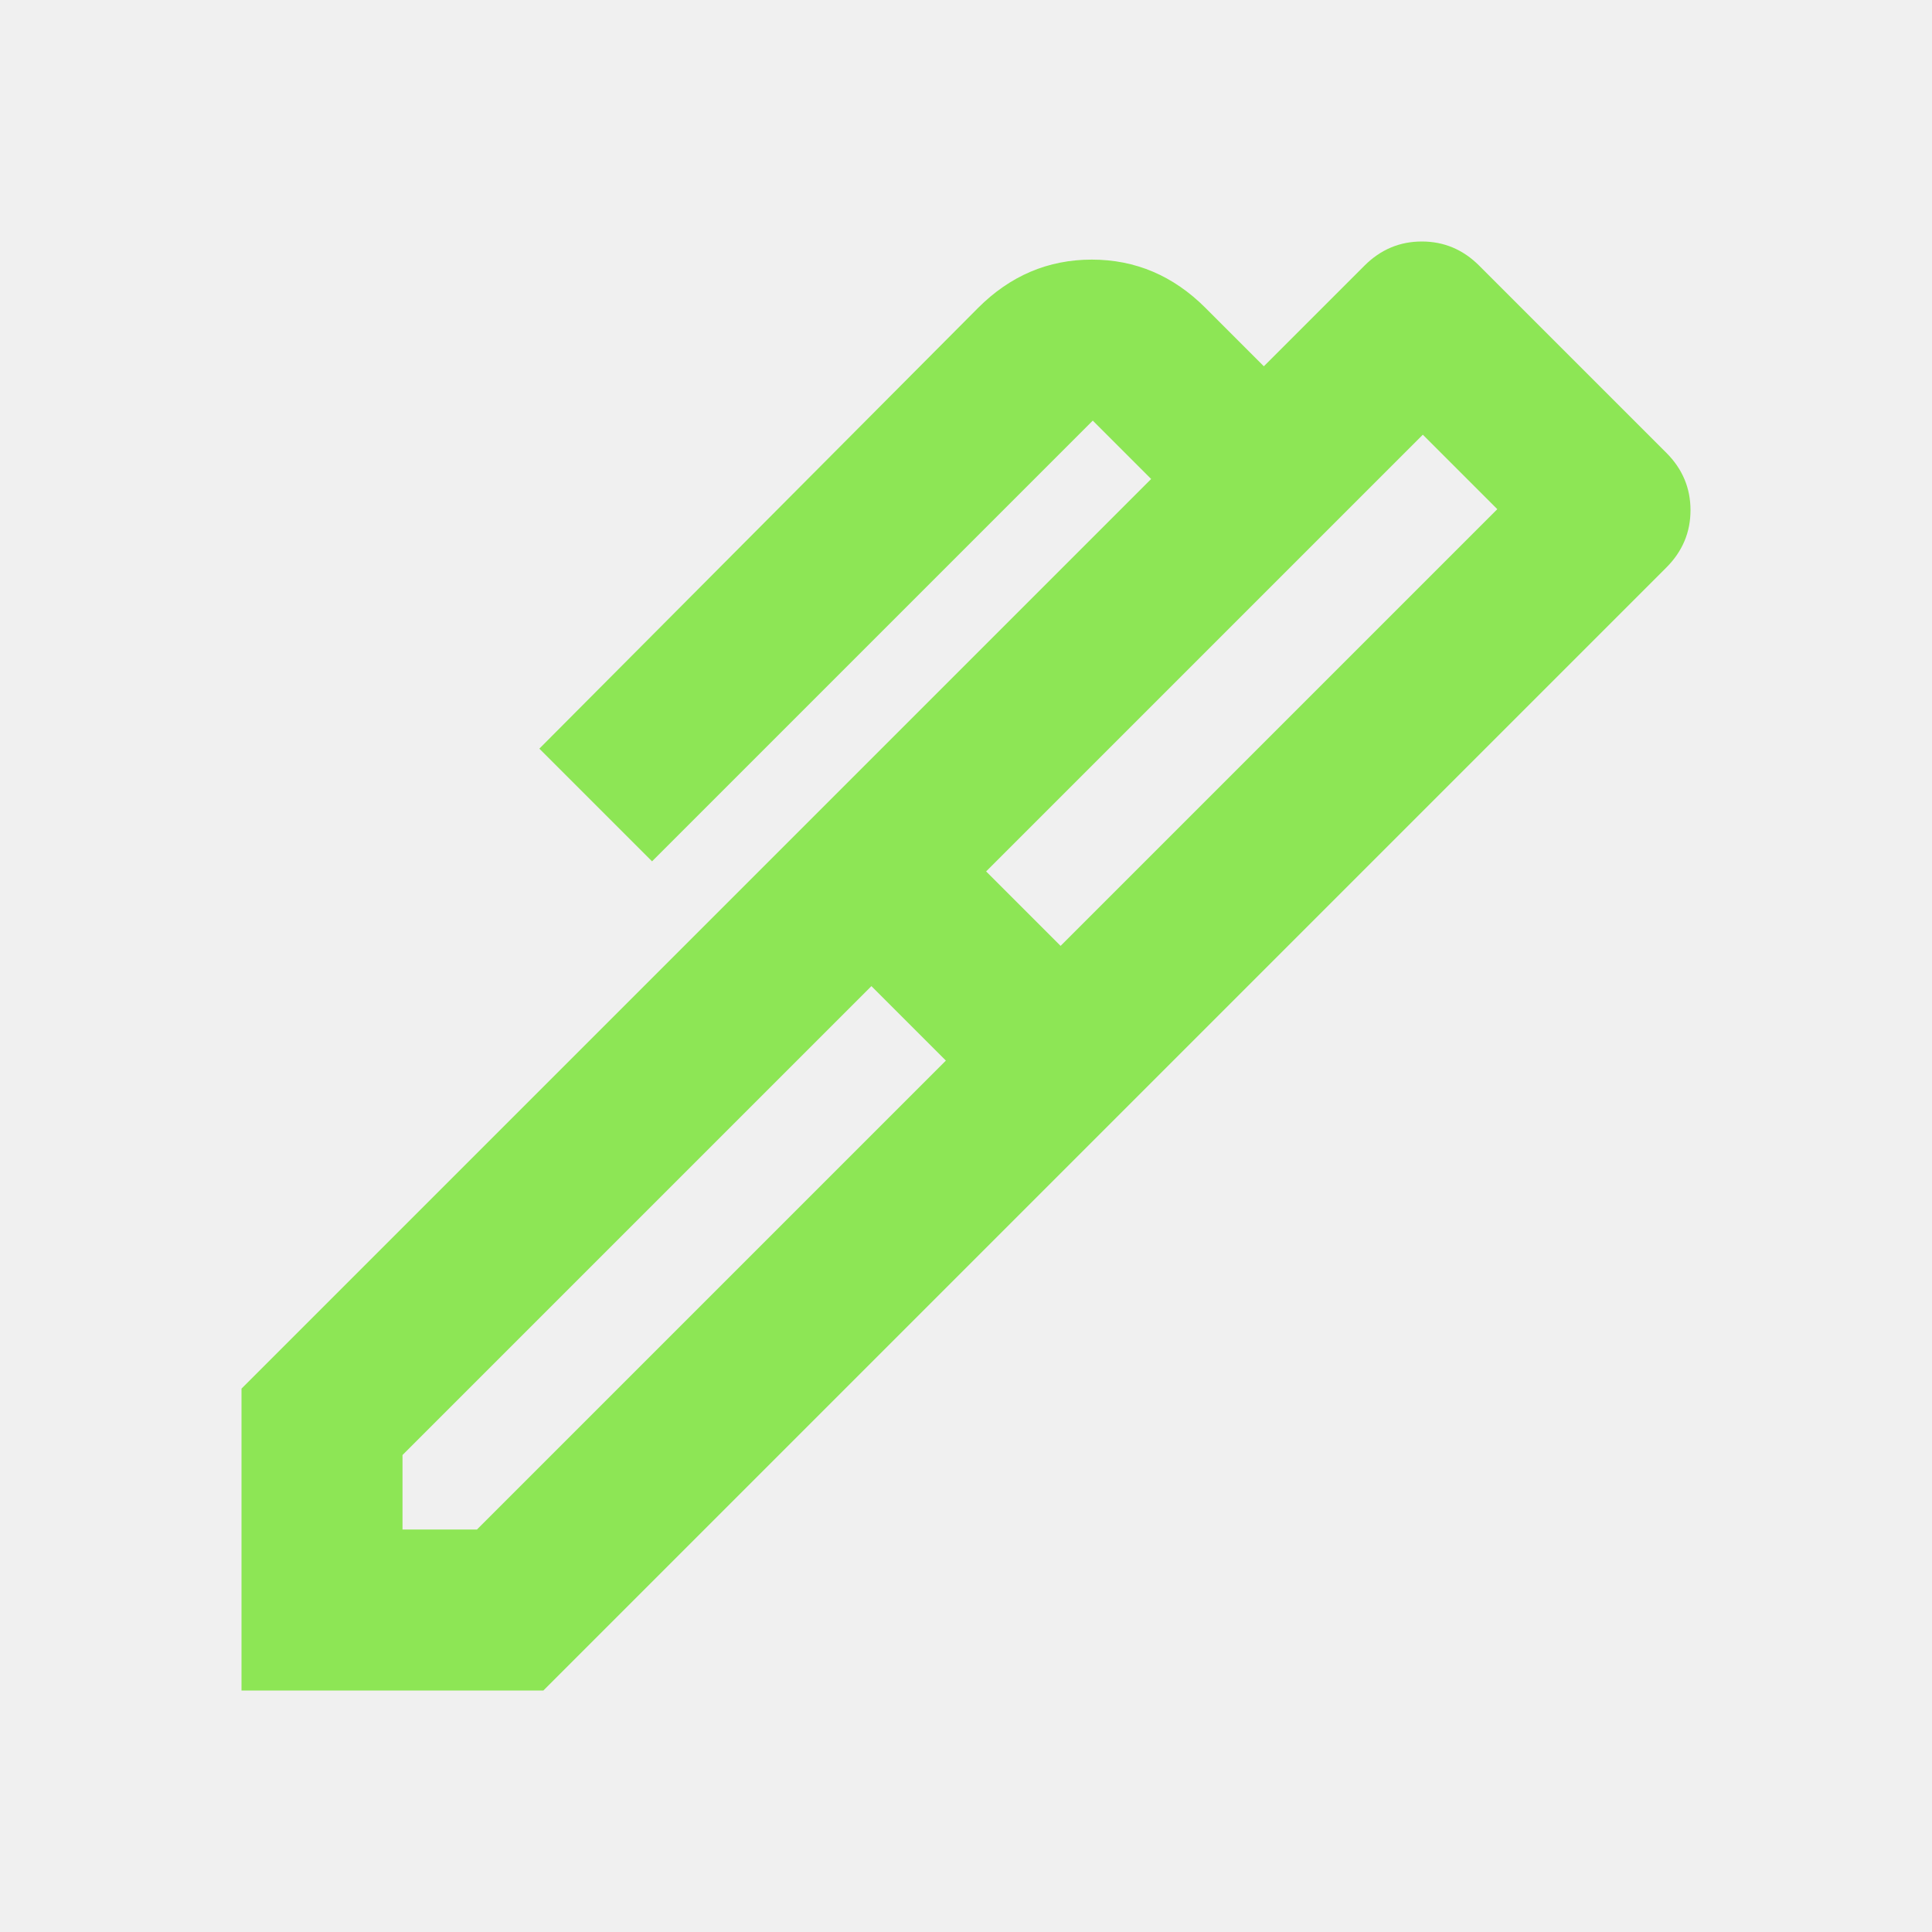
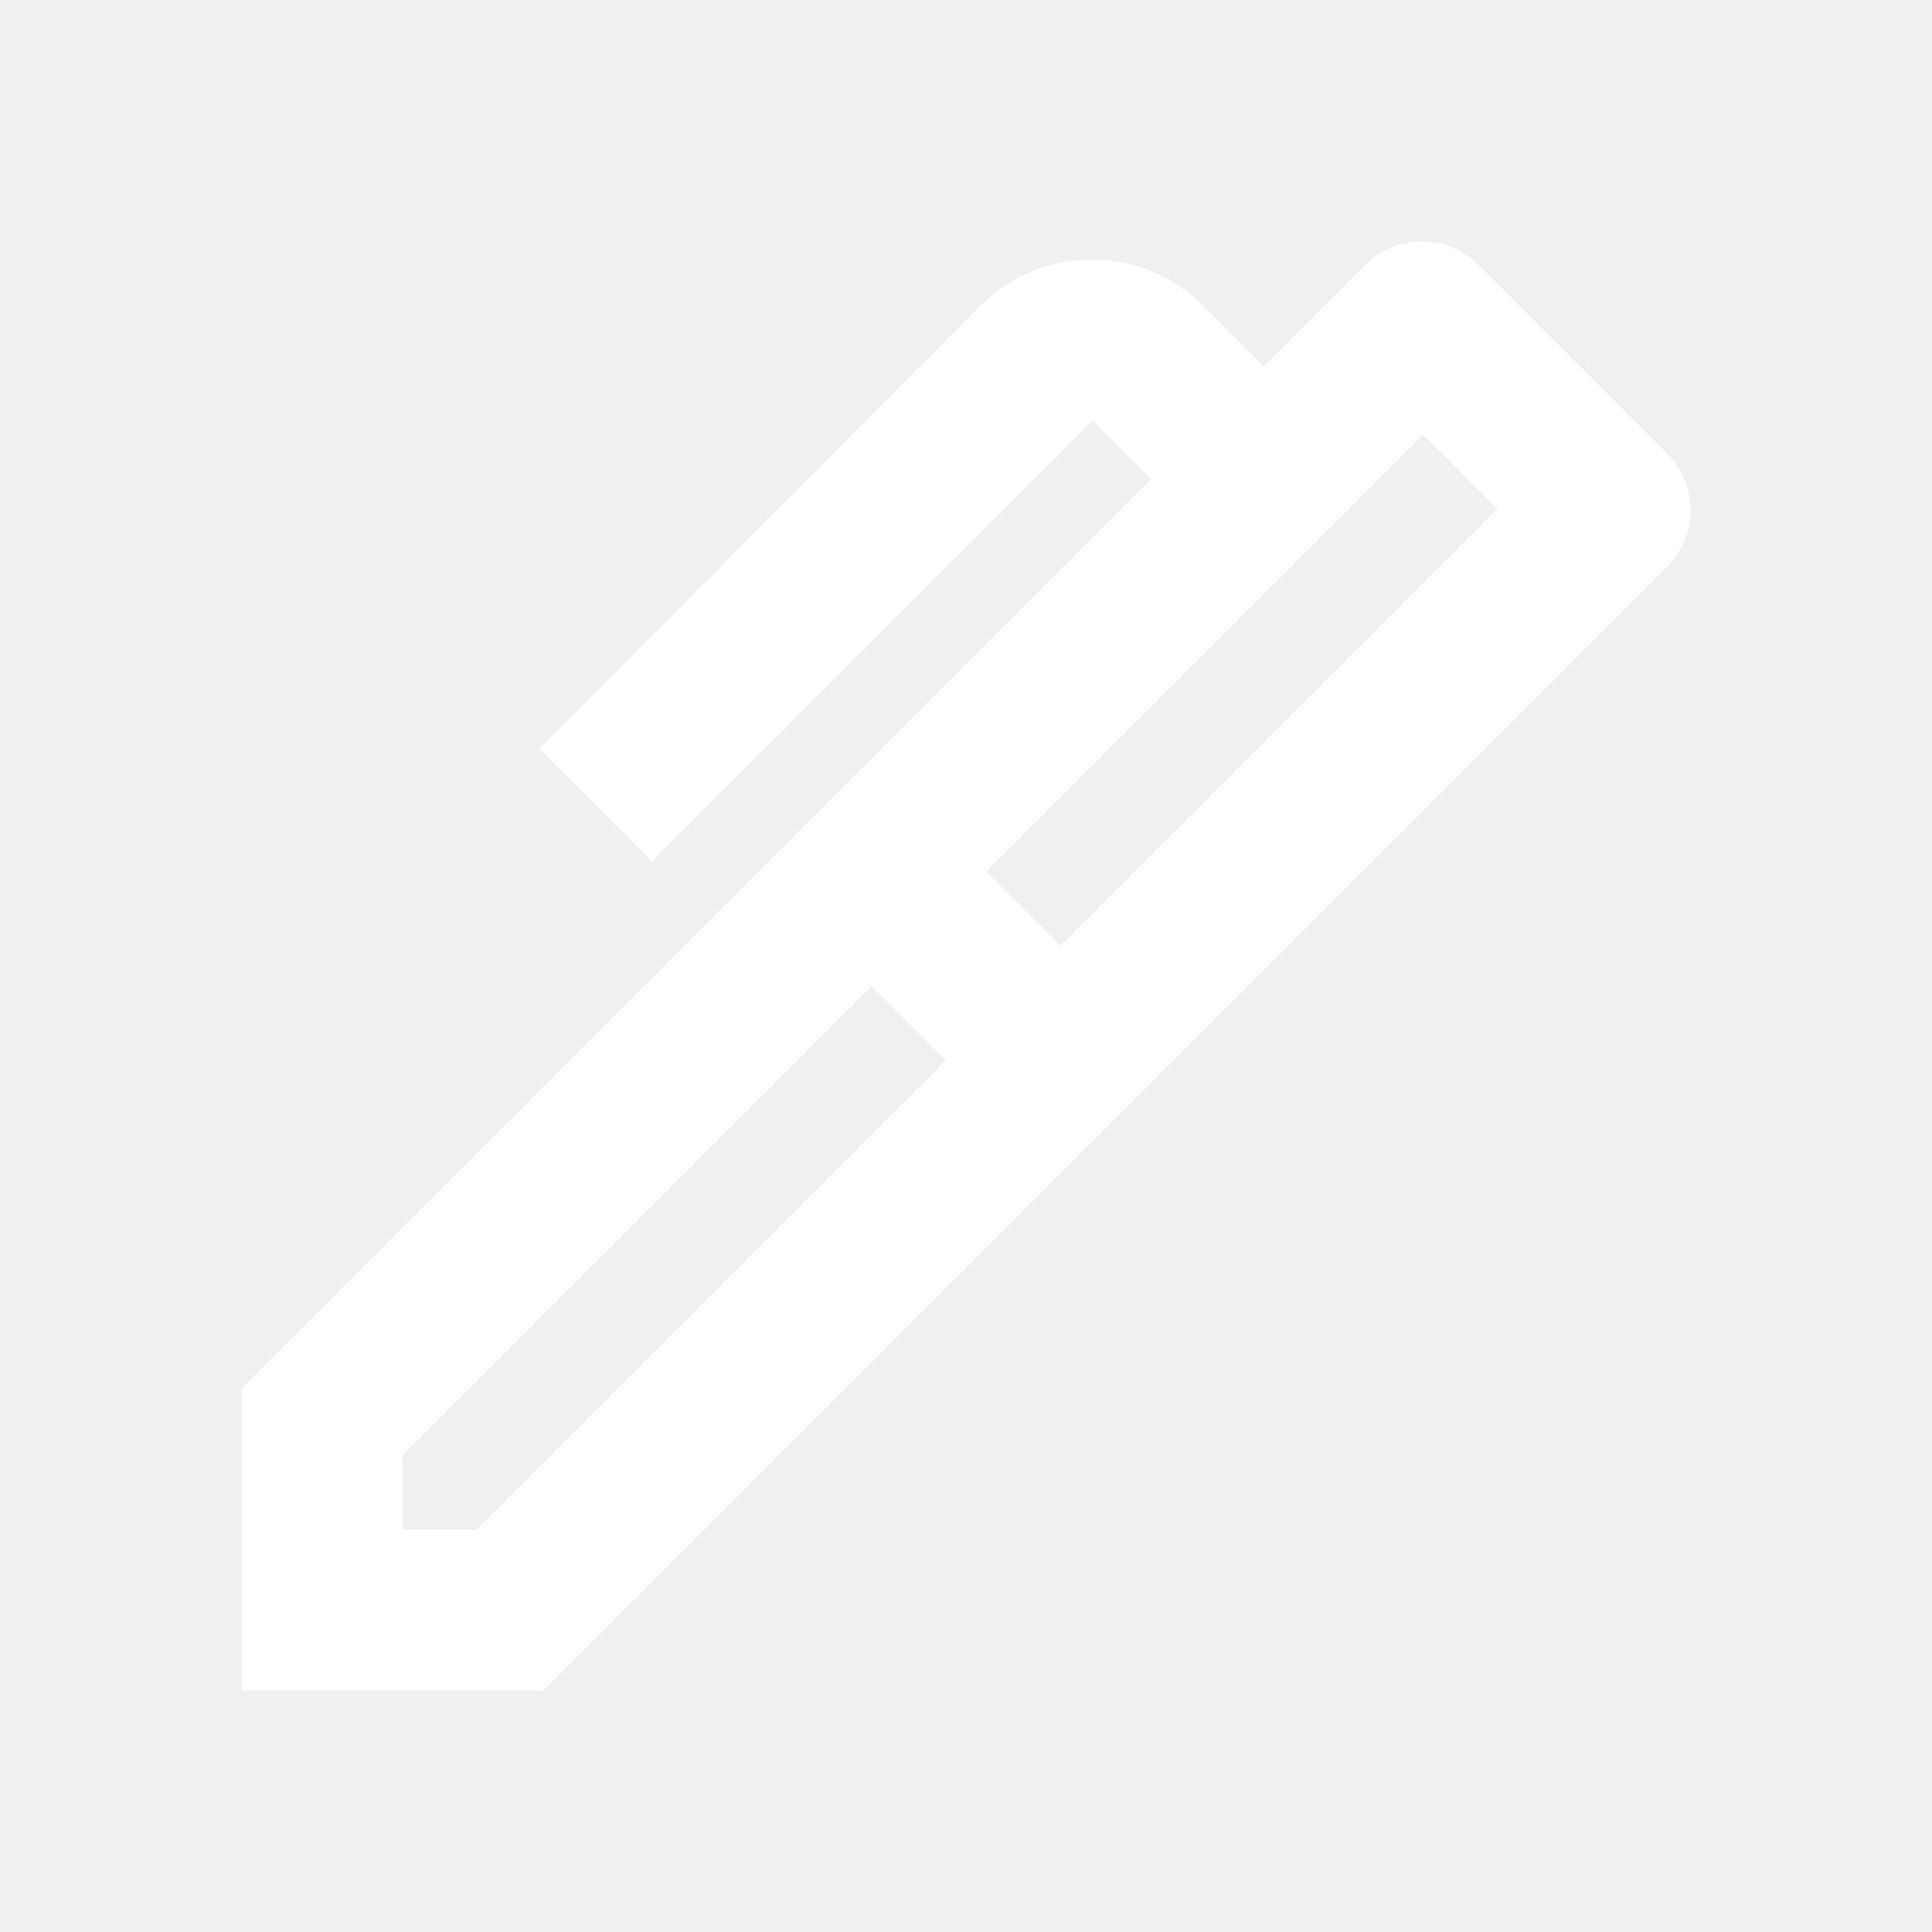
- <svg xmlns="http://www.w3.org/2000/svg" height="24px" viewBox="0 -960 960 960" width="24px" fill="#8de655">
+ <svg xmlns="http://www.w3.org/2000/svg" height="24px" viewBox="0 -960 960 960" width="24px" fill="#ffffff">
  <path d="m490-527 37 37 217-217-37-37-217 217ZM200-200h37l233-233-37-37-233 233v37Zm355-205L405-555l167-167-29-29-219 219-56-56 218-219q24-24 56.5-24t56.5 24l29 29 50-50q12-12 28.5-12t28.5 12l93 93q12 12 12 28.5T828-678L555-405ZM270-120H120v-150l285-285 150 150-285 285Z" />
</svg>
